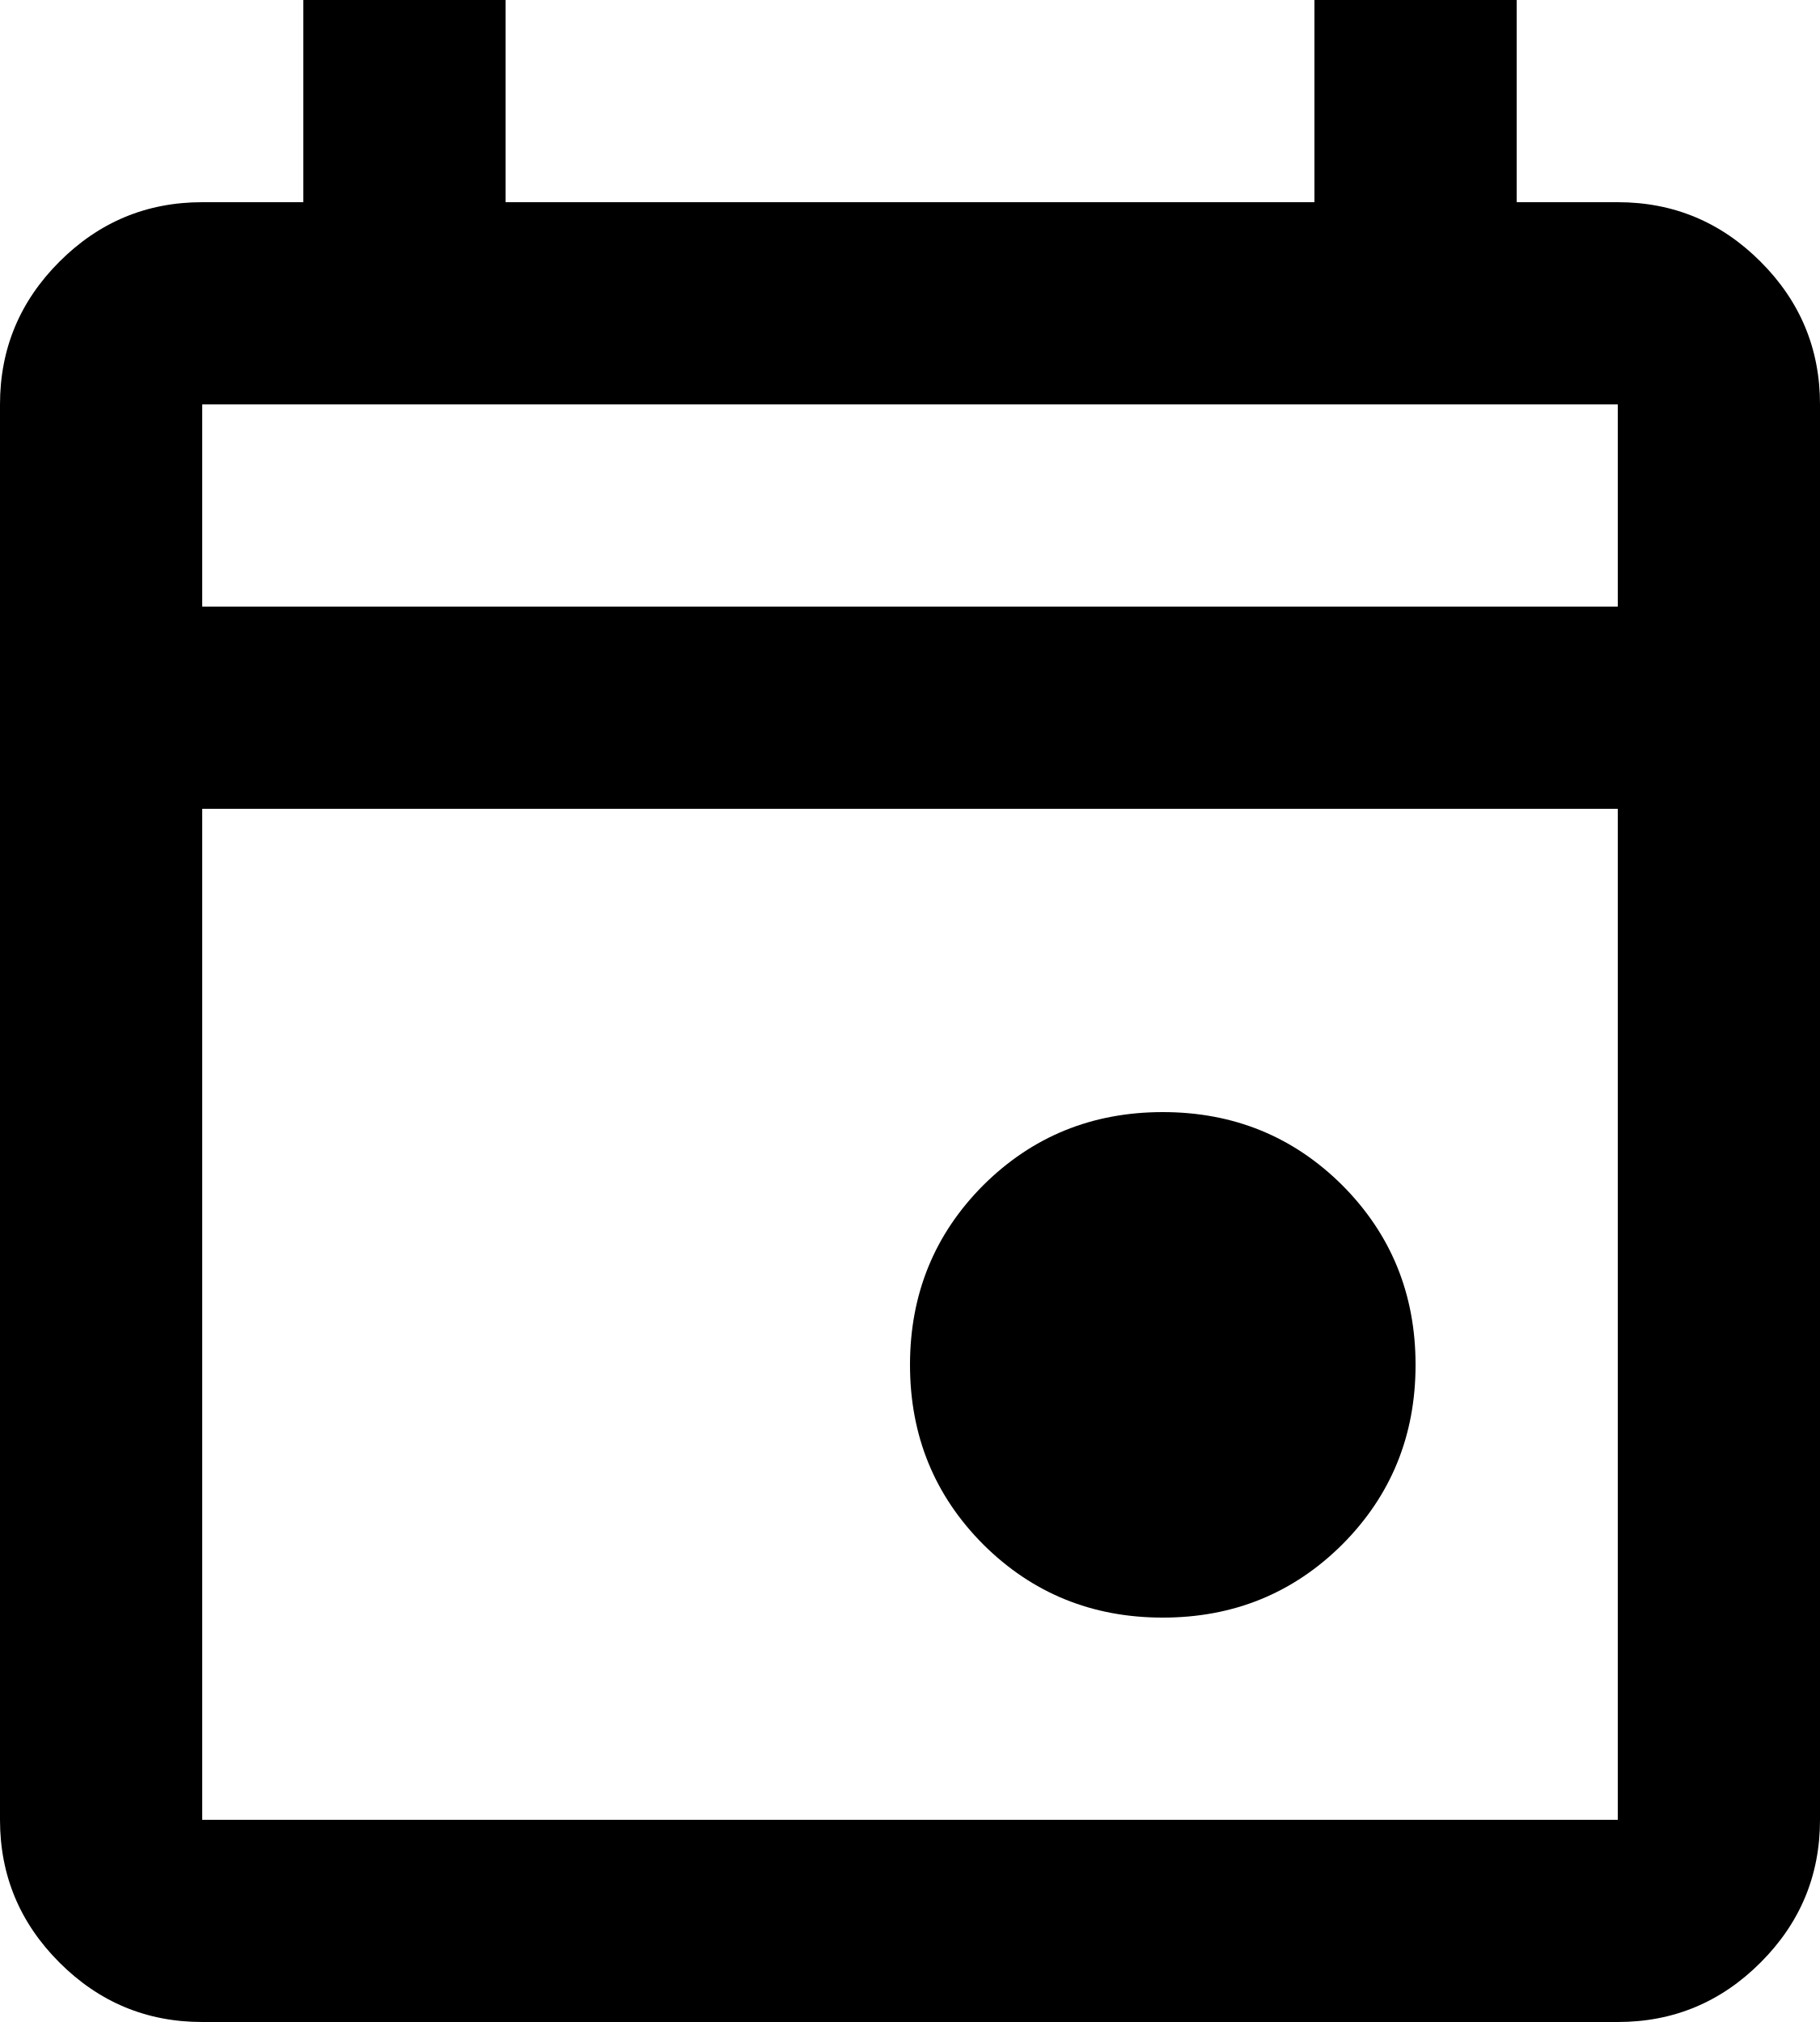
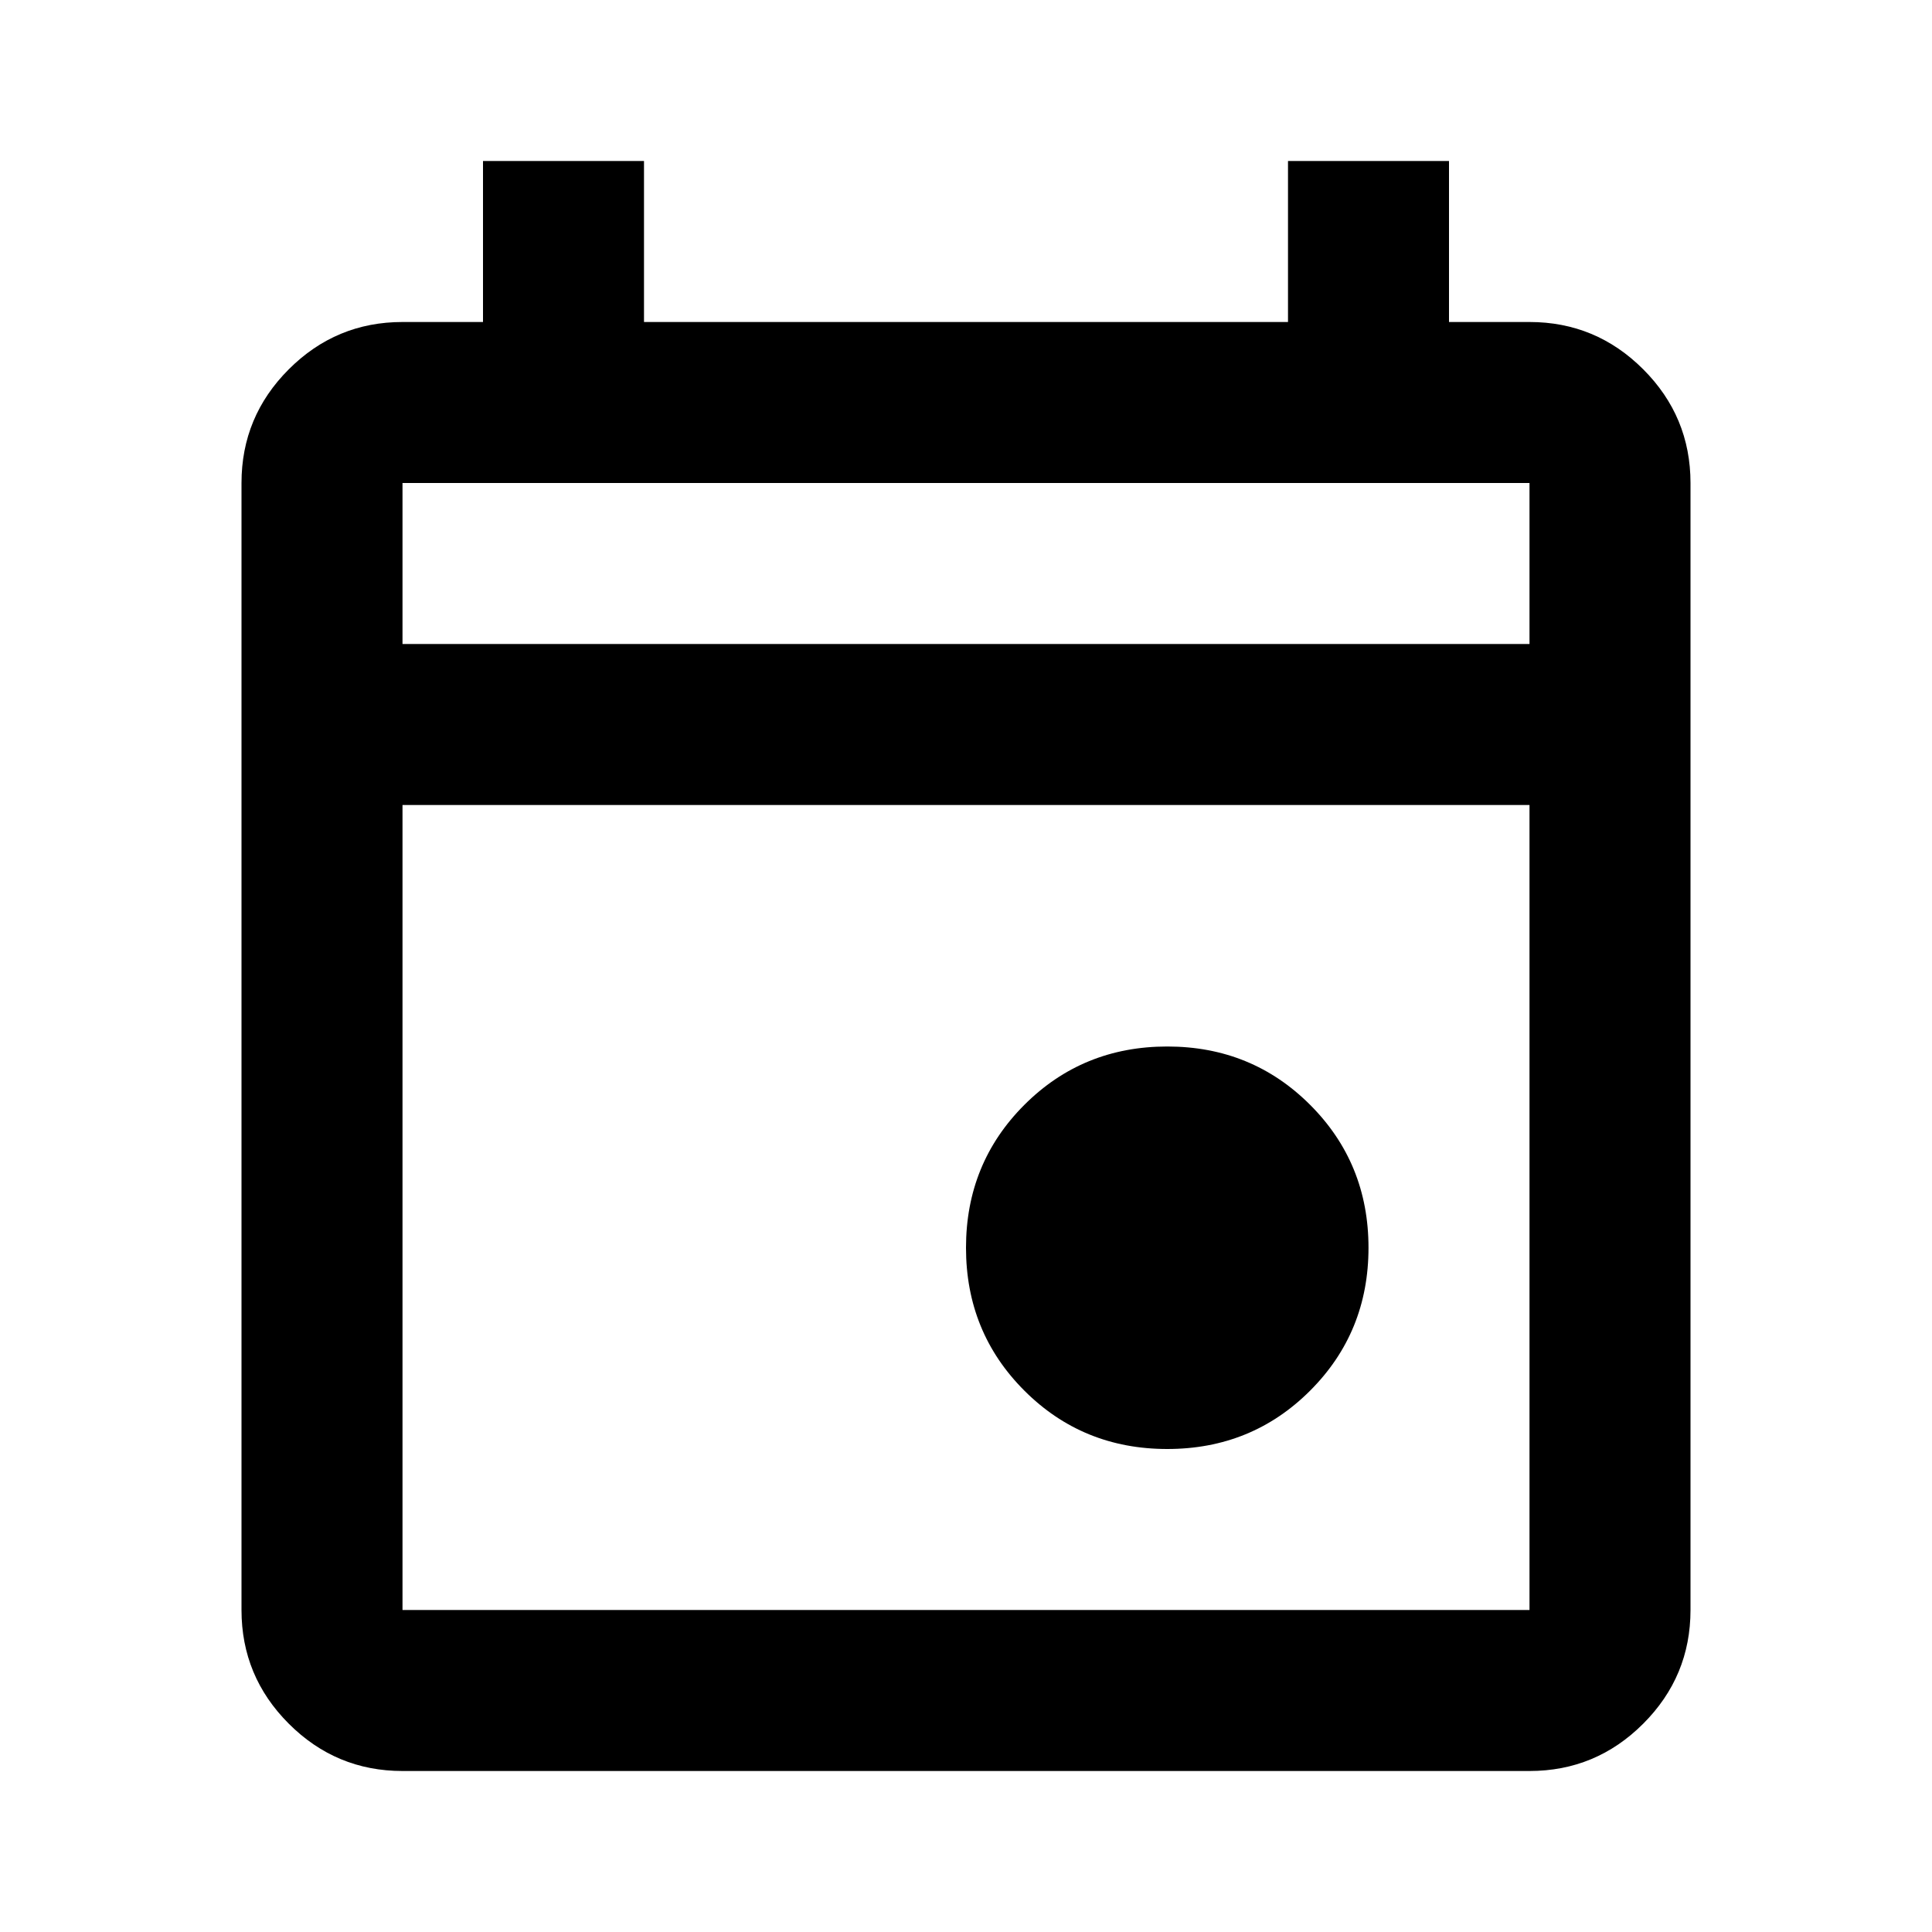
- <svg xmlns="http://www.w3.org/2000/svg" width="9" height="10" viewBox="0 0 9 10" fill="none">
-   <path d="M5.75 8C5.4 8 5.104 7.879 4.862 7.638C4.621 7.396 4.5 7.1 4.5 6.75C4.5 6.4 4.621 6.104 4.862 5.862C5.104 5.621 5.4 5.5 5.75 5.5C6.1 5.5 6.396 5.621 6.638 5.862C6.879 6.104 7 6.4 7 6.75C7 7.1 6.879 7.396 6.638 7.638C6.396 7.879 6.1 8 5.75 8ZM1 10C0.725 10 0.49 9.902 0.294 9.706C0.098 9.51 0 9.275 0 9V2C0 1.725 0.098 1.49 0.294 1.294C0.49 1.098 0.725 1 1 1H1.5V0H2.5V1H6.5V0H7.5V1H8C8.275 1 8.51 1.098 8.706 1.294C8.902 1.49 9 1.725 9 2V9C9 9.275 8.902 9.51 8.706 9.706C8.51 9.902 8.275 10 8 10H1ZM1 9H8V4H1V9ZM1 3H8V2H1V3Z" fill="black" />
+ <svg xmlns="http://www.w3.org/2000/svg" height="24px" viewBox="0 -960 960 960" width="24px" fill="#000000">
+   <path d="M580-240q-42 0-71-29t-29-71q0-42 29-71t71-29q42 0 71 29t29 71q0 42-29 71t-71 29ZM200-80q-33 0-56.5-23.5T120-160v-560q0-33 23.5-56.5T200-800h40v-80h80v80h320v-80h80v80h40q33 0 56.5 23.5T840-720v560q0 33-23.5 56.5T760-80H200Zm0-80h560v-400H200v400Zm0-480h560v-80H200v80Zm0 0v-80 80Z" />
</svg>
